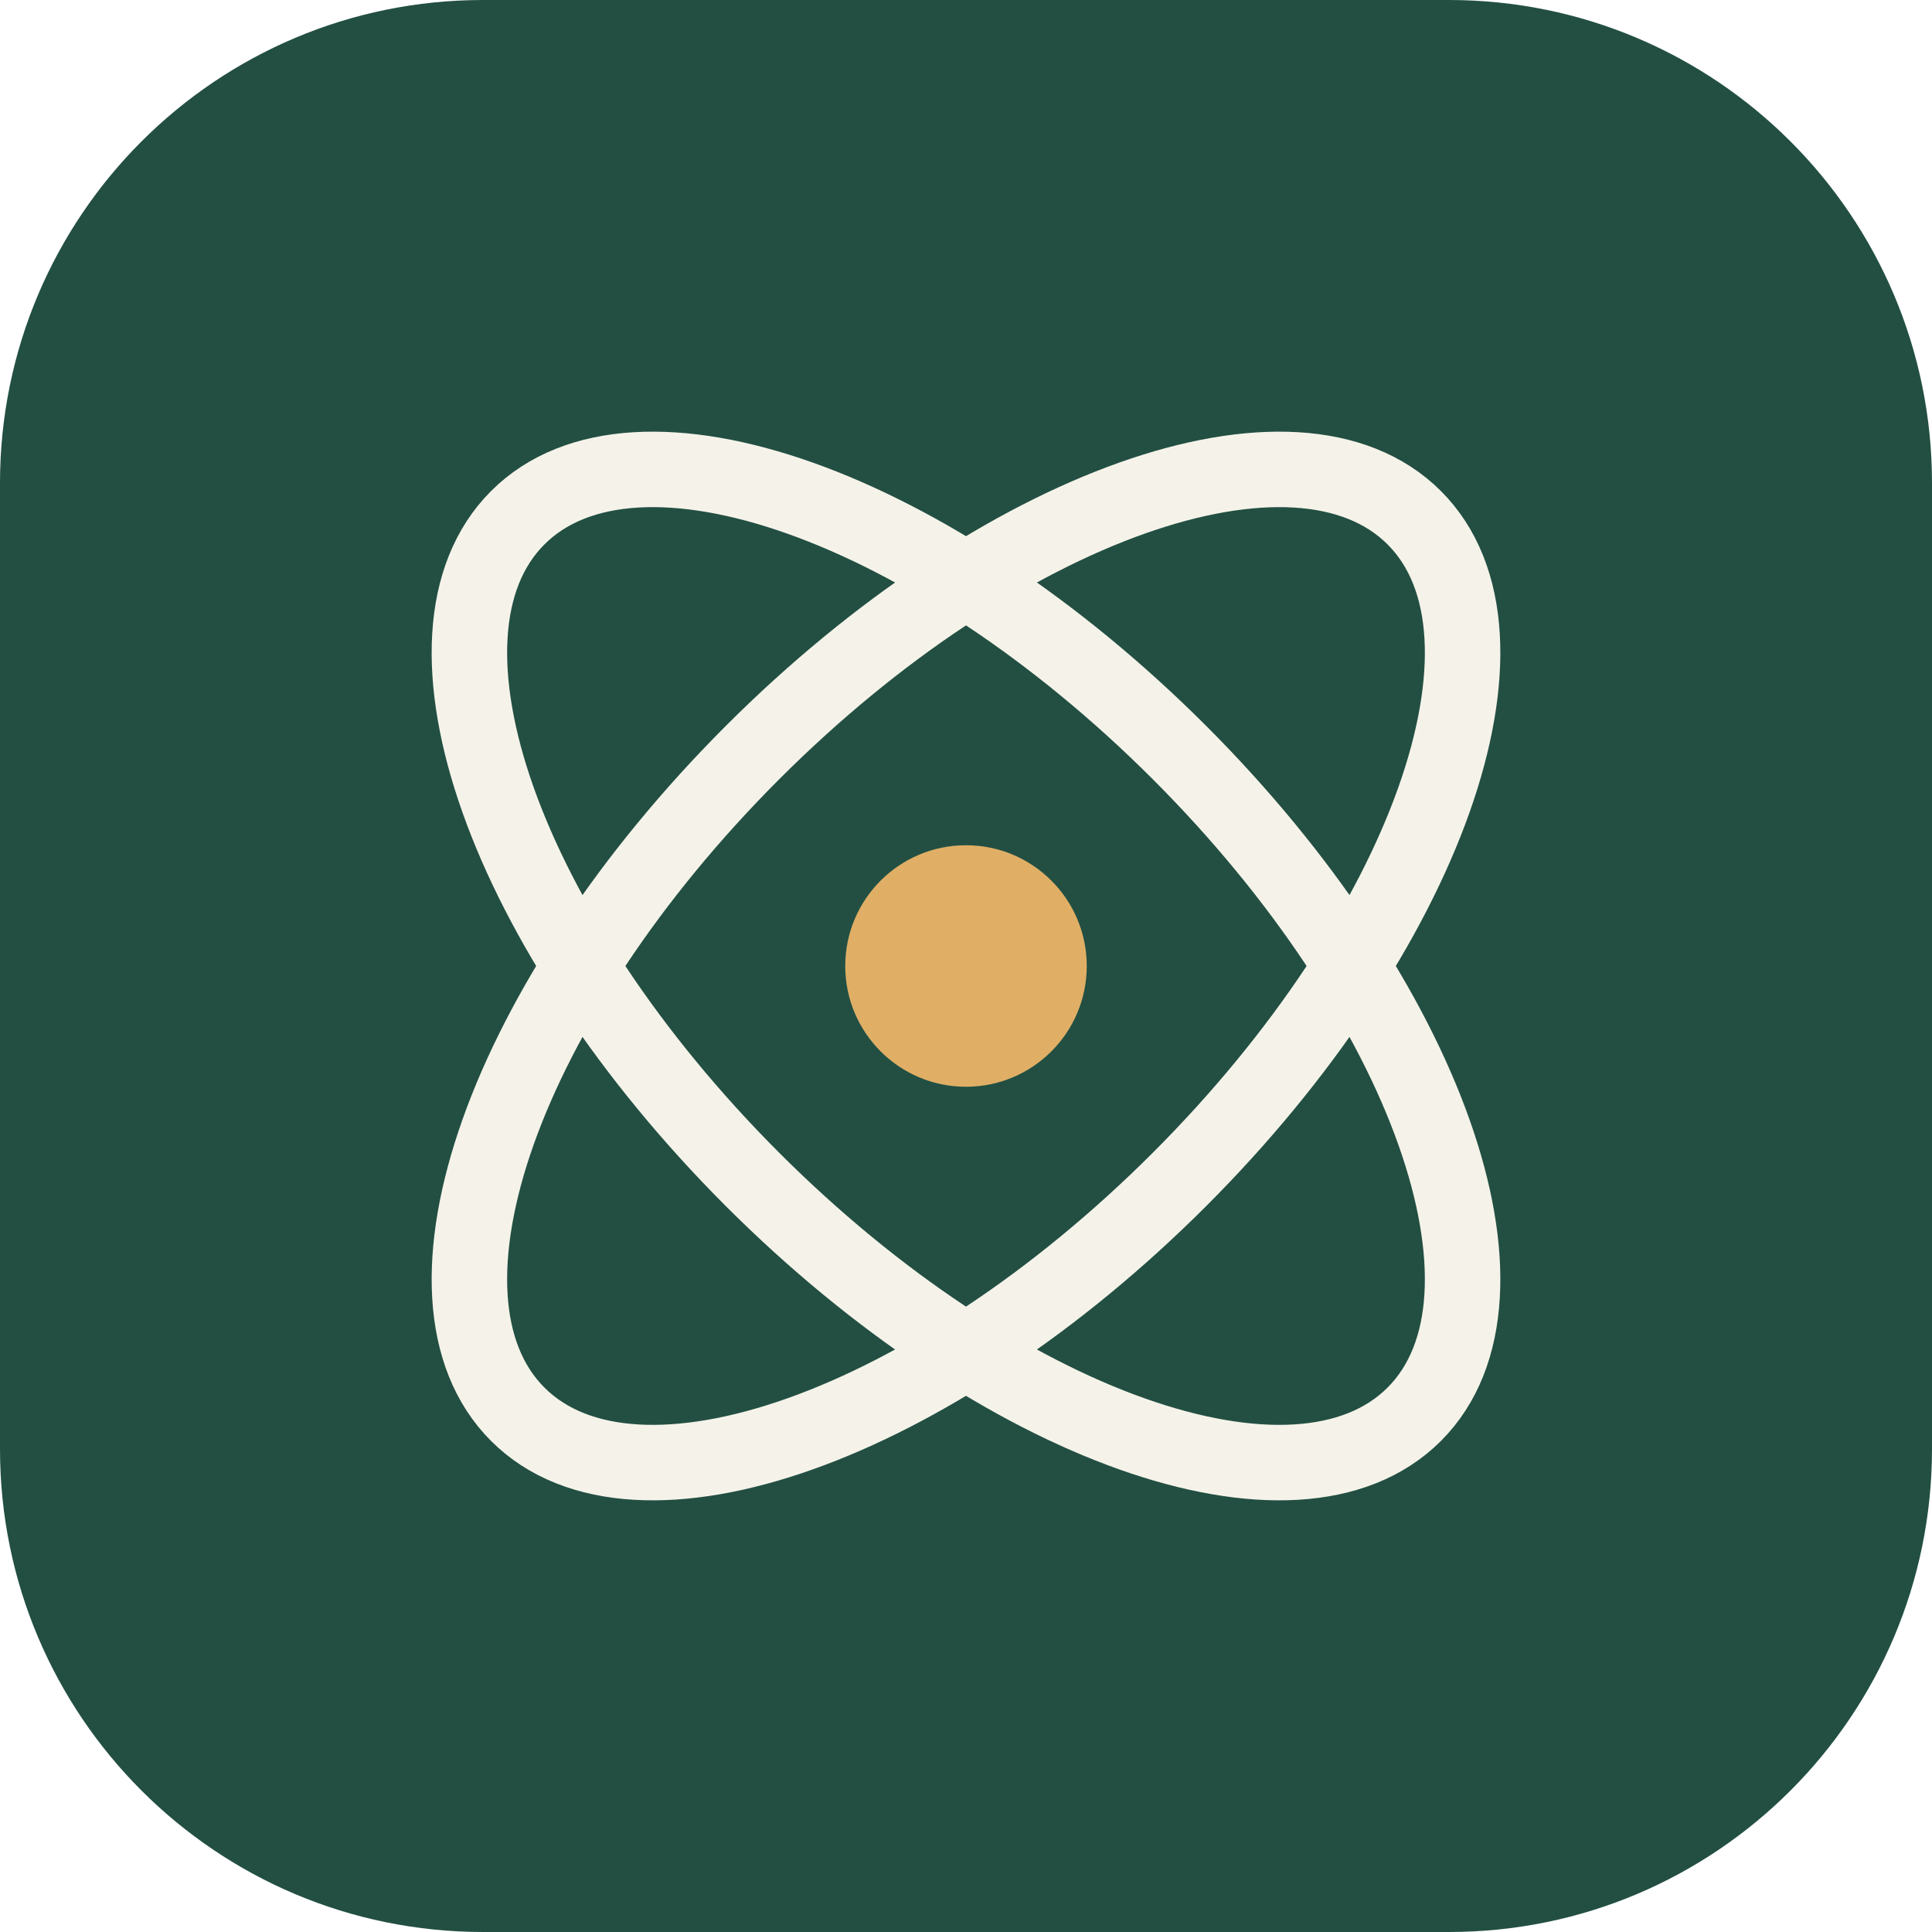
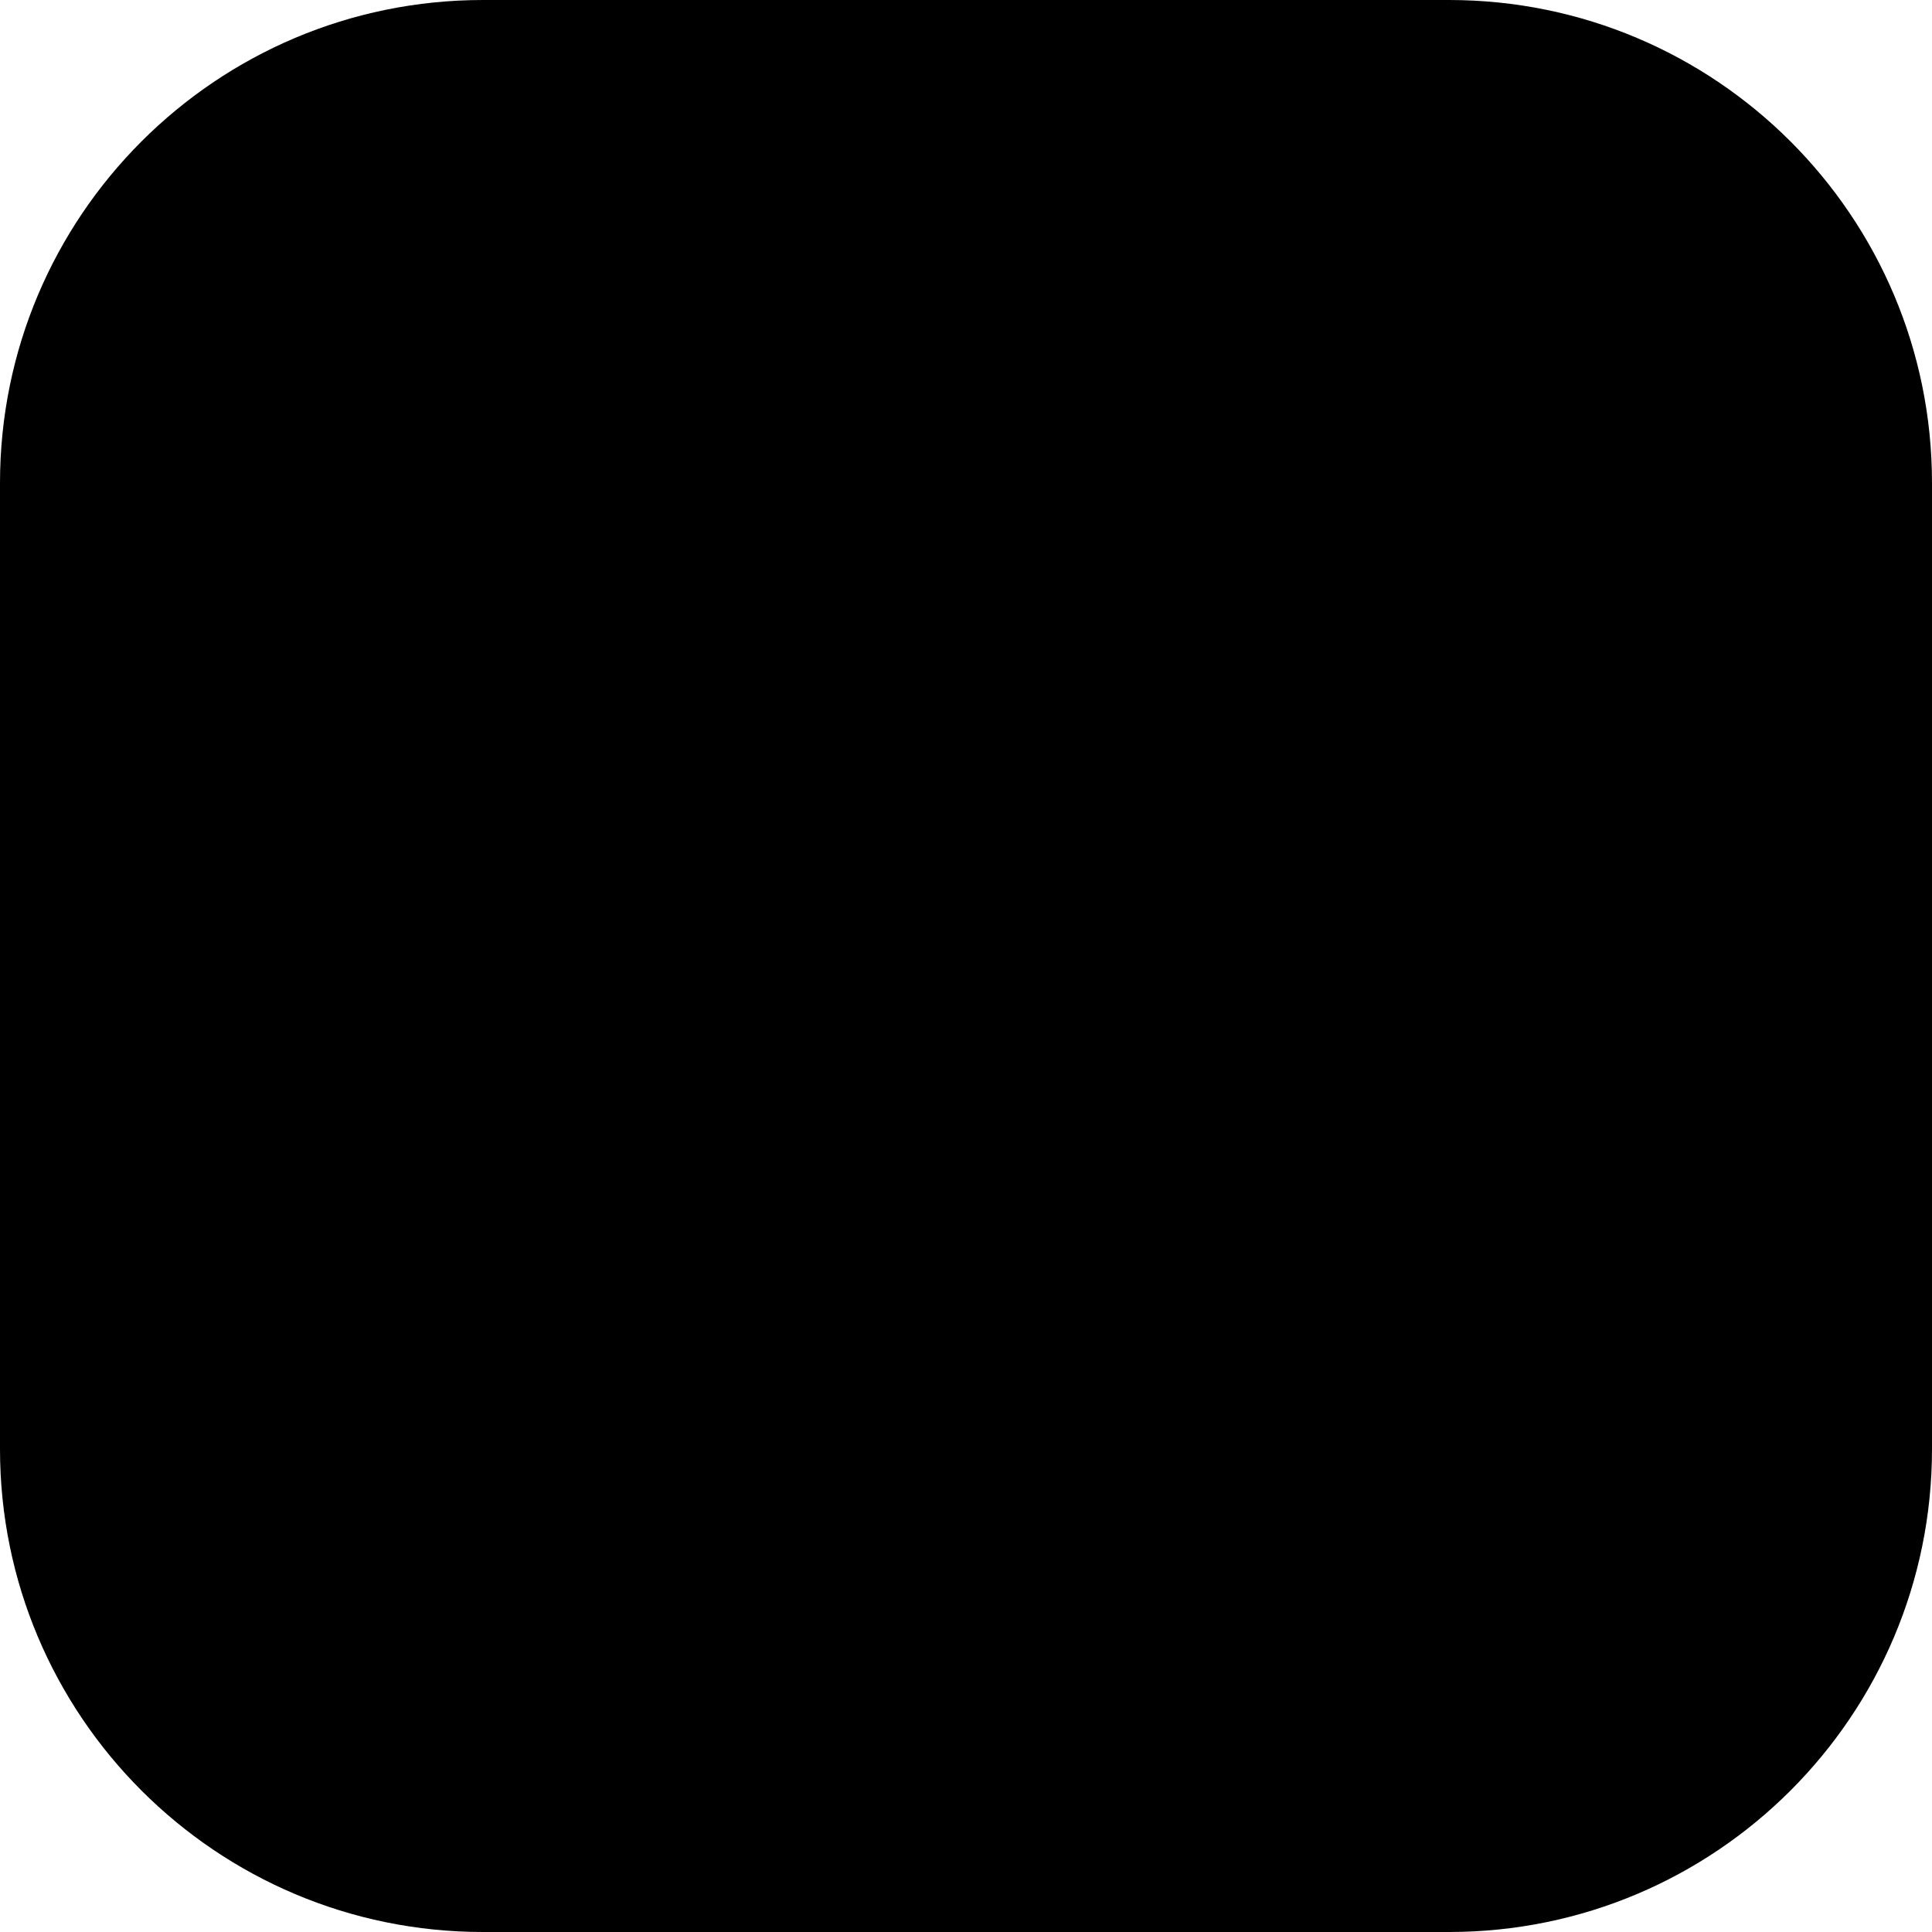
<svg xmlns="http://www.w3.org/2000/svg" viewBox="0 0 64 64">
-   <rect width="64" height="64" rx="16" fill="#234f43" />
-   <g fill="none" stroke="#f5f3e9" stroke-width="2.5">
+   <rect width="64" height="64" rx="16" fill="oklch(24% 0.028 235)" />
+   <g fill="none" stroke="oklch(79% 0.115 185)" stroke-width="2.5">
    <ellipse cx="32" cy="32" rx="21" ry="10" transform="rotate(-45 32 32)" />
    <ellipse cx="32" cy="32" rx="21" ry="10" transform="rotate(45 32 32)" />
-     <circle cx="32" cy="32" r="4" fill="#e0af65" stroke="none" />
+     <circle cx="32" cy="32" r="4" fill="oklch(83% 0.085 220)" stroke="none" />
  </g>
</svg>
